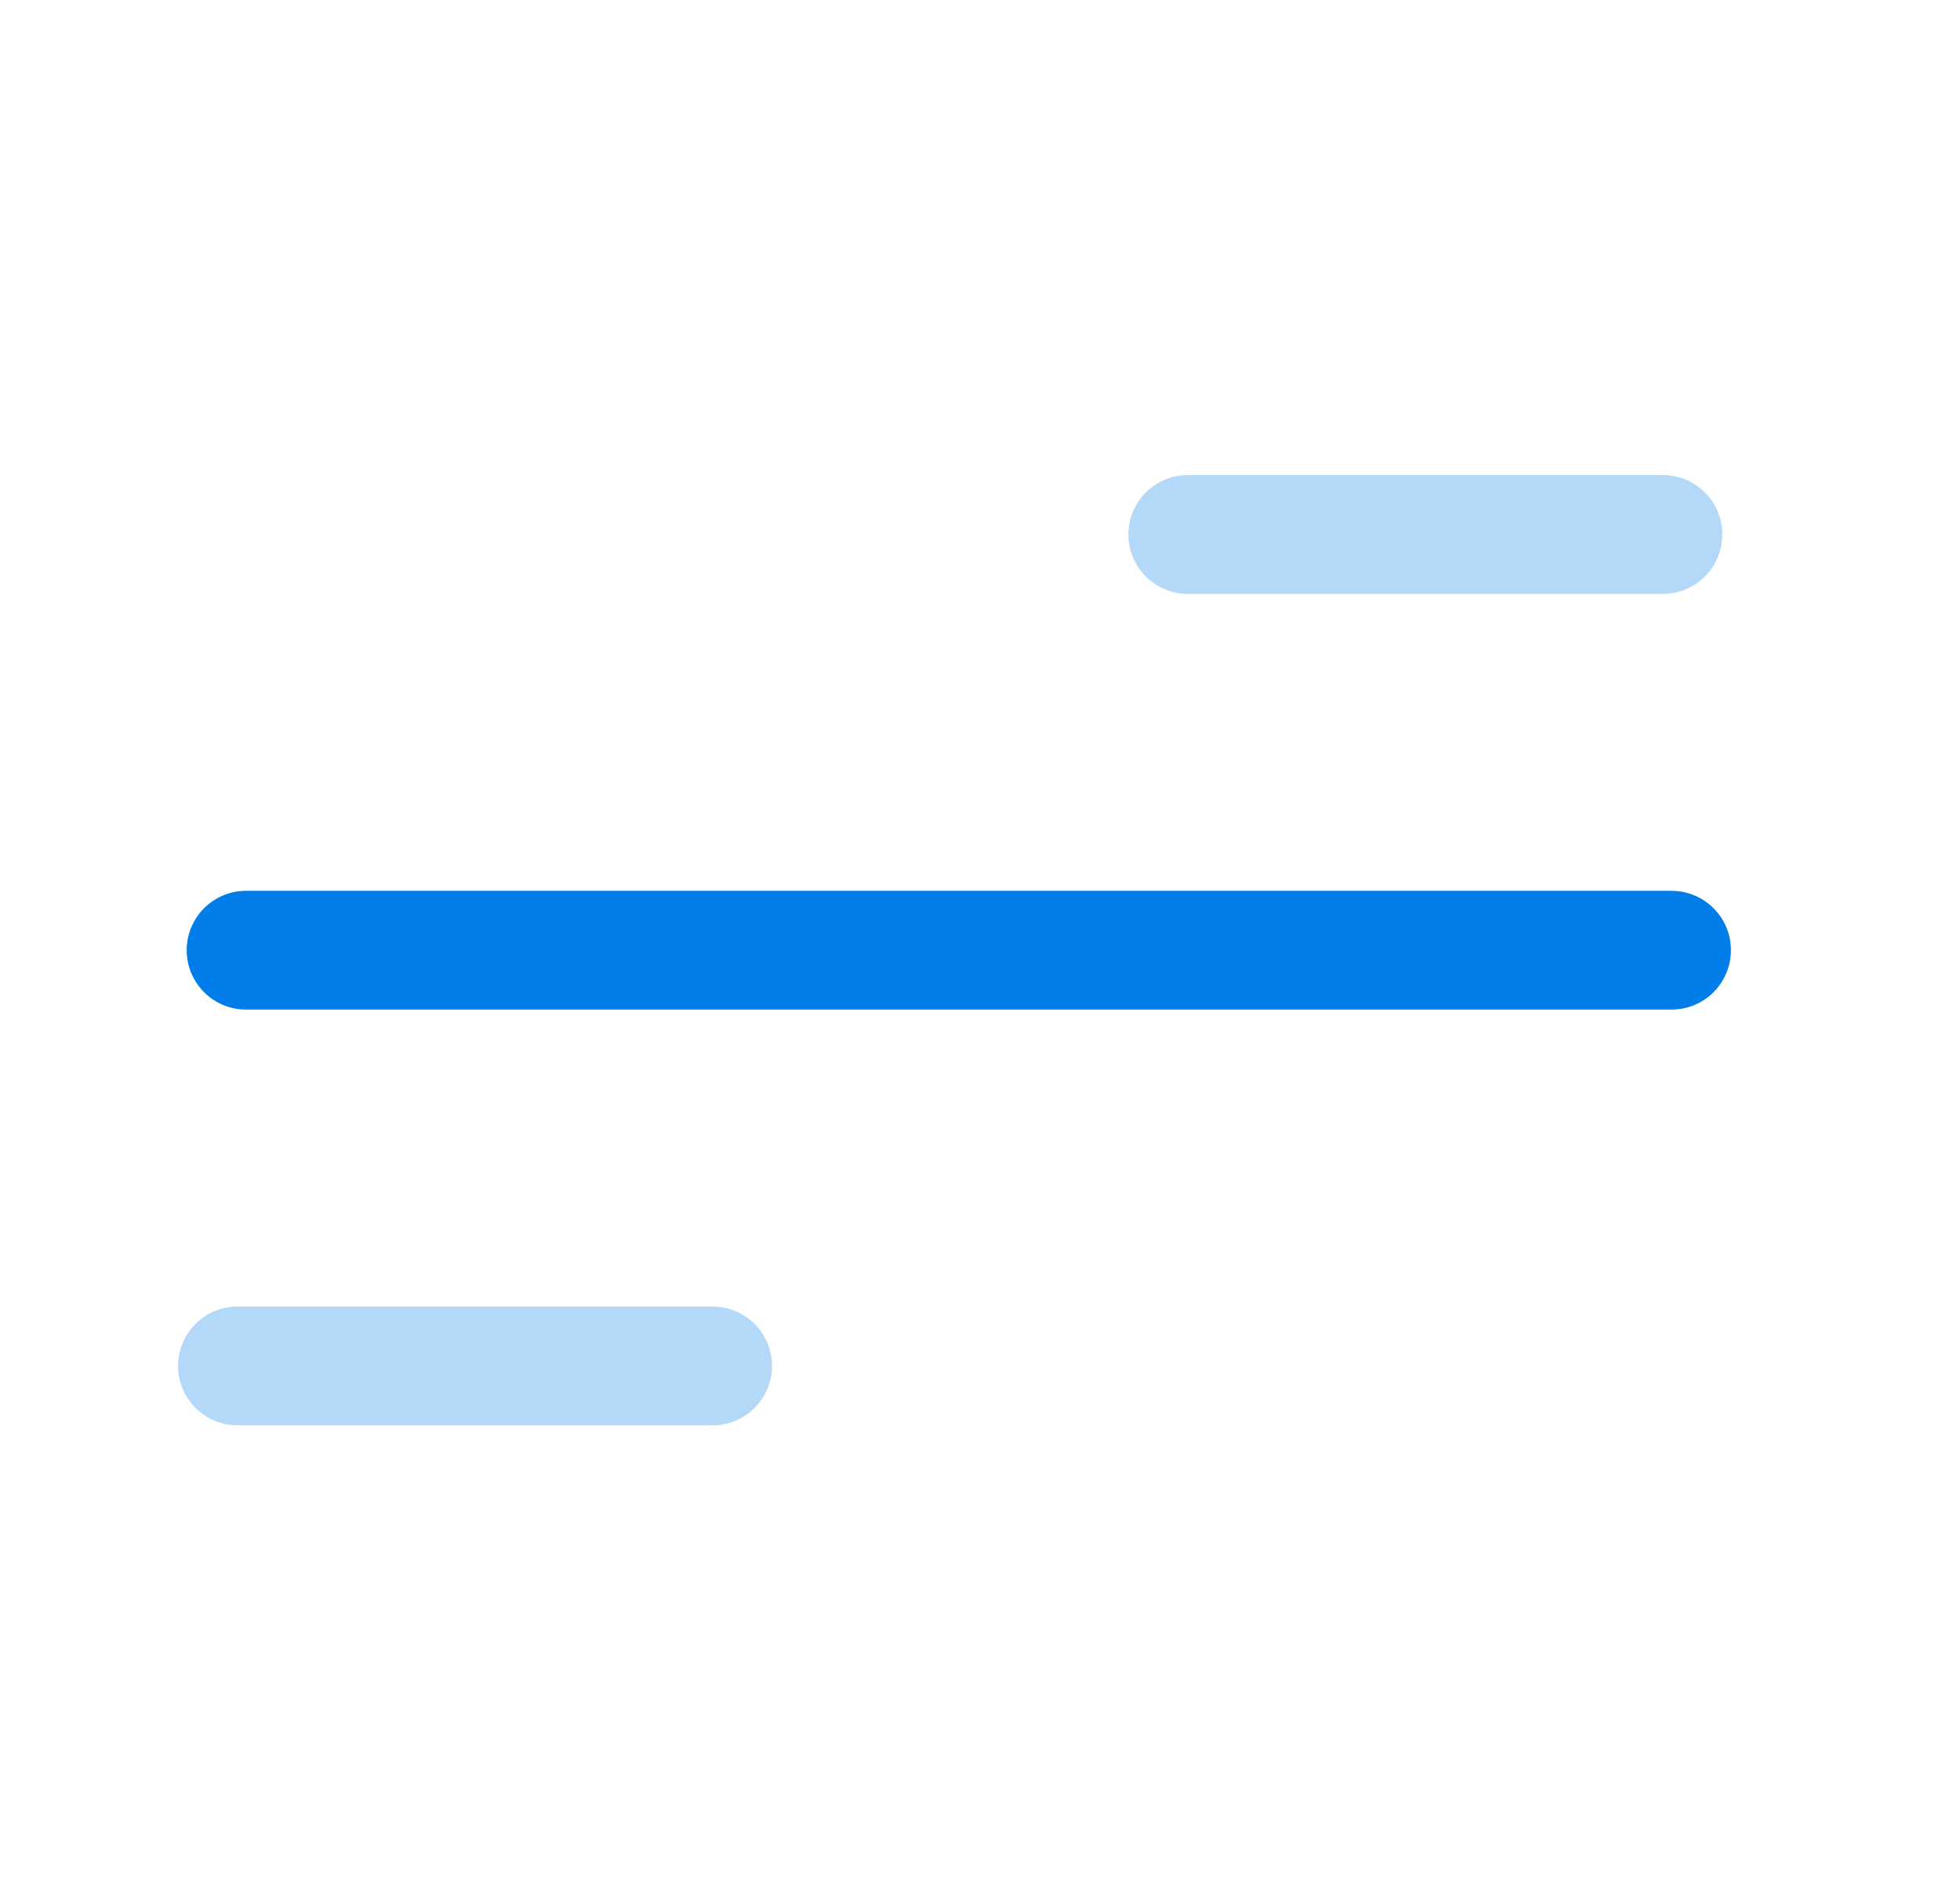
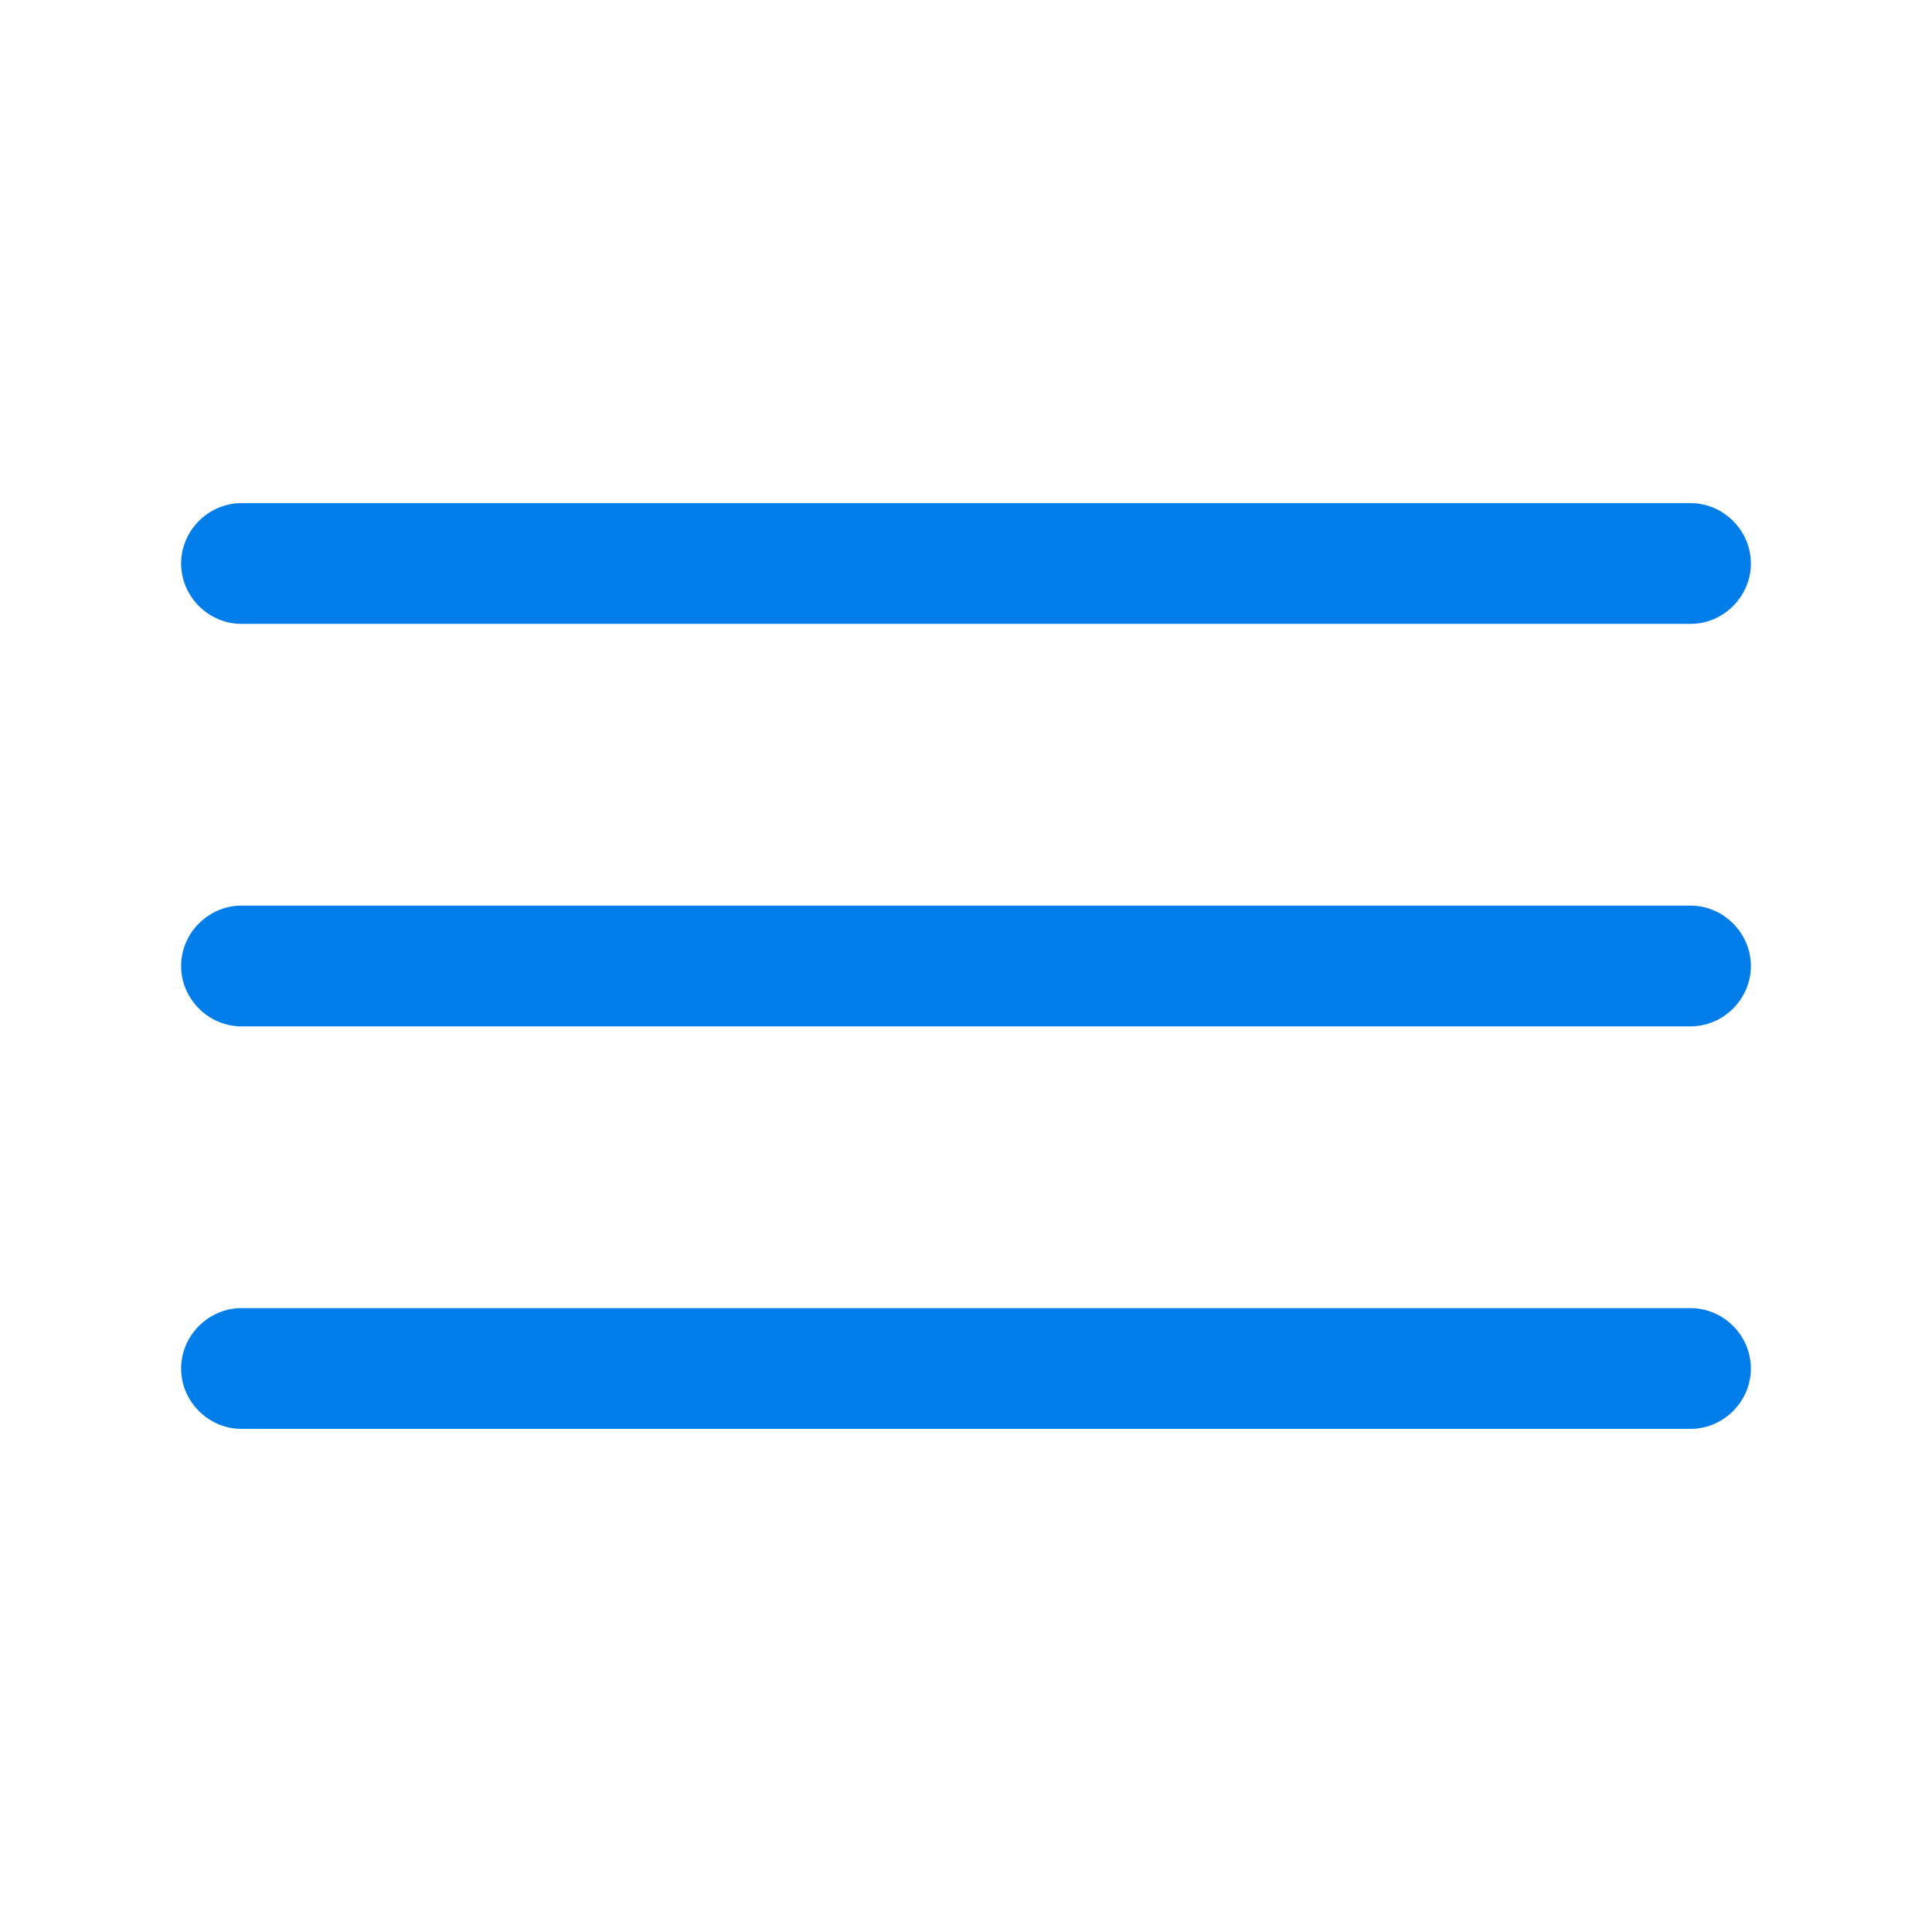
- <svg xmlns="http://www.w3.org/2000/svg" width="33" height="32" viewBox="0 0 33 32" fill="none">
-   <path d="M19.998 9L27.998 9" stroke="#007DE8" stroke-opacity="0.3" stroke-width="2" stroke-linecap="round" />
-   <path d="M4.143 16H28.143" stroke="#007DE8" stroke-width="2" stroke-linecap="round" />
-   <path d="M3.998 23H11.998" stroke="#007DE8" stroke-opacity="0.3" stroke-width="2" stroke-linecap="round" />
+ <svg xmlns="http://www.w3.org/2000/svg" width="24" height="24" viewBox="0 0 24 24" fill="none">
+   <path d="M21 7.75H3C2.59 7.75 2.25 7.41 2.25 7C2.25 6.59 2.59 6.25 3 6.25H21C21.41 6.25 21.75 6.59 21.75 7C21.75 7.41 21.41 7.75 21 7.75Z" fill="#007DE8" />
+   <path d="M21 12.75H3C2.59 12.75 2.25 12.41 2.25 12C2.25 11.59 2.59 11.25 3 11.25H21C21.41 11.25 21.75 11.59 21.75 12C21.75 12.41 21.41 12.75 21 12.75Z" fill="#007DE8" />
+   <path d="M21 17.75H3C2.59 17.75 2.25 17.41 2.25 17C2.25 16.59 2.59 16.25 3 16.25H21C21.41 16.25 21.75 16.59 21.75 17C21.75 17.41 21.41 17.75 21 17.75Z" fill="#007DE8" />
</svg>
